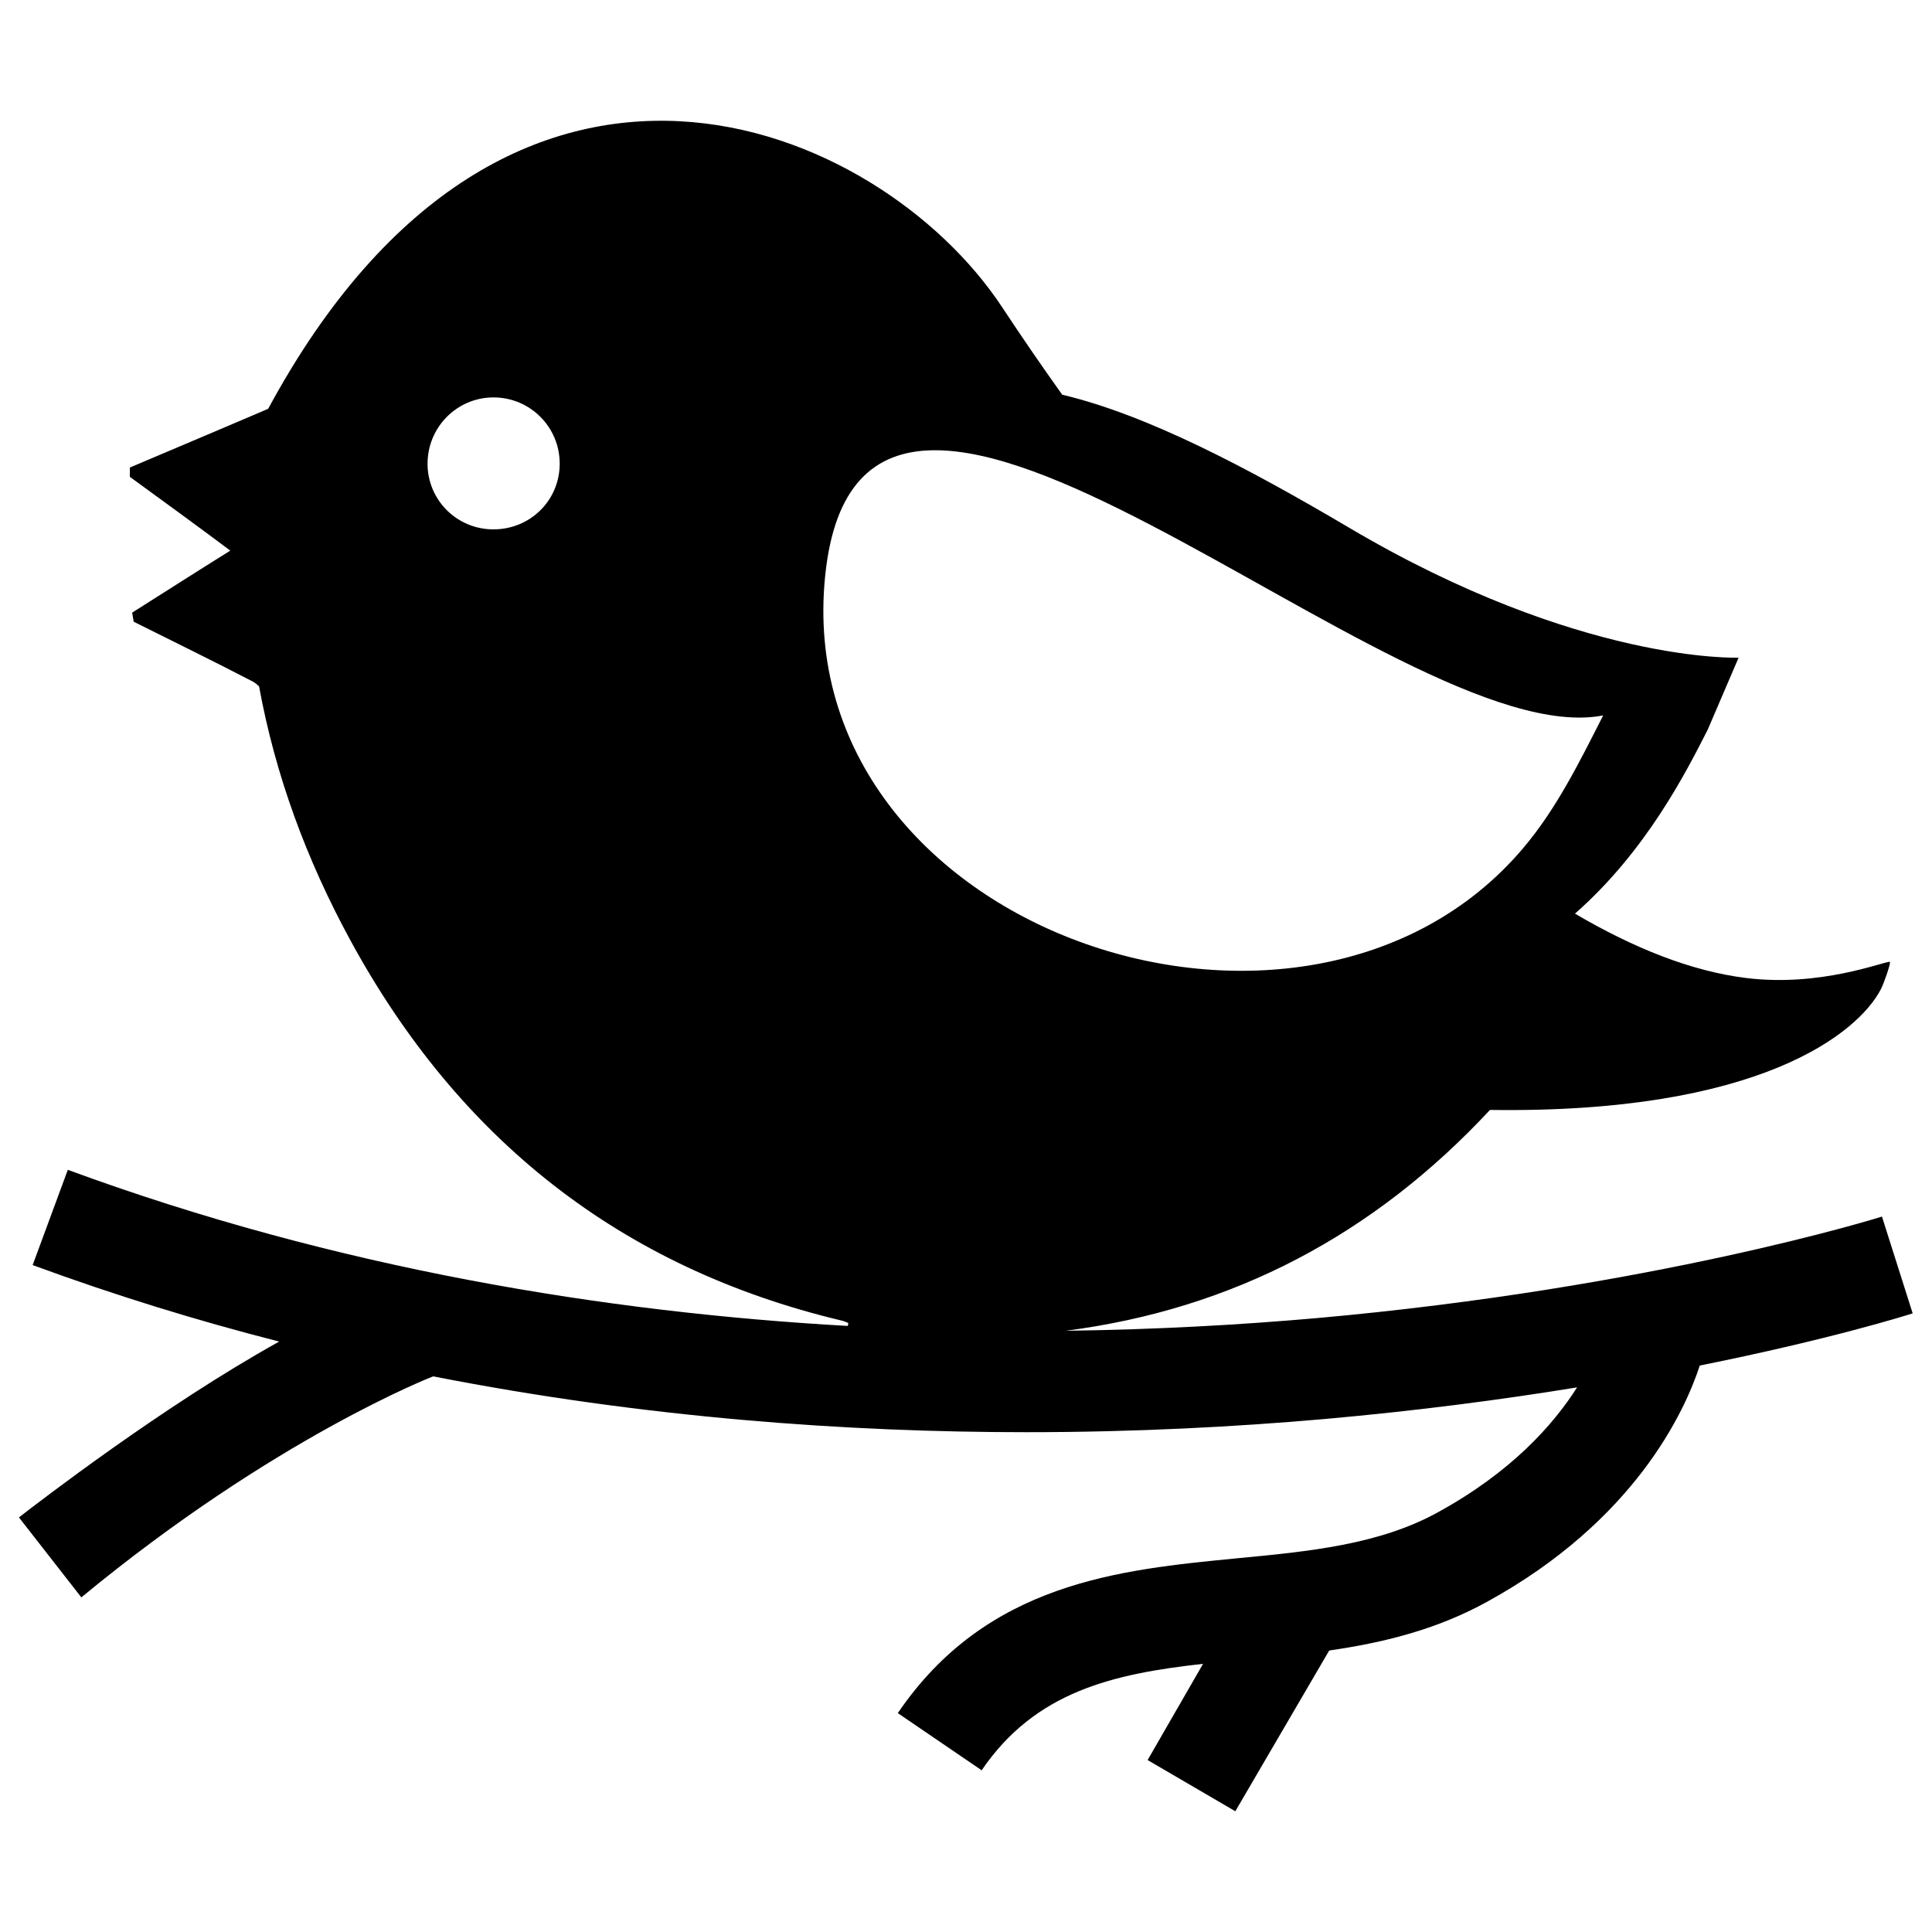
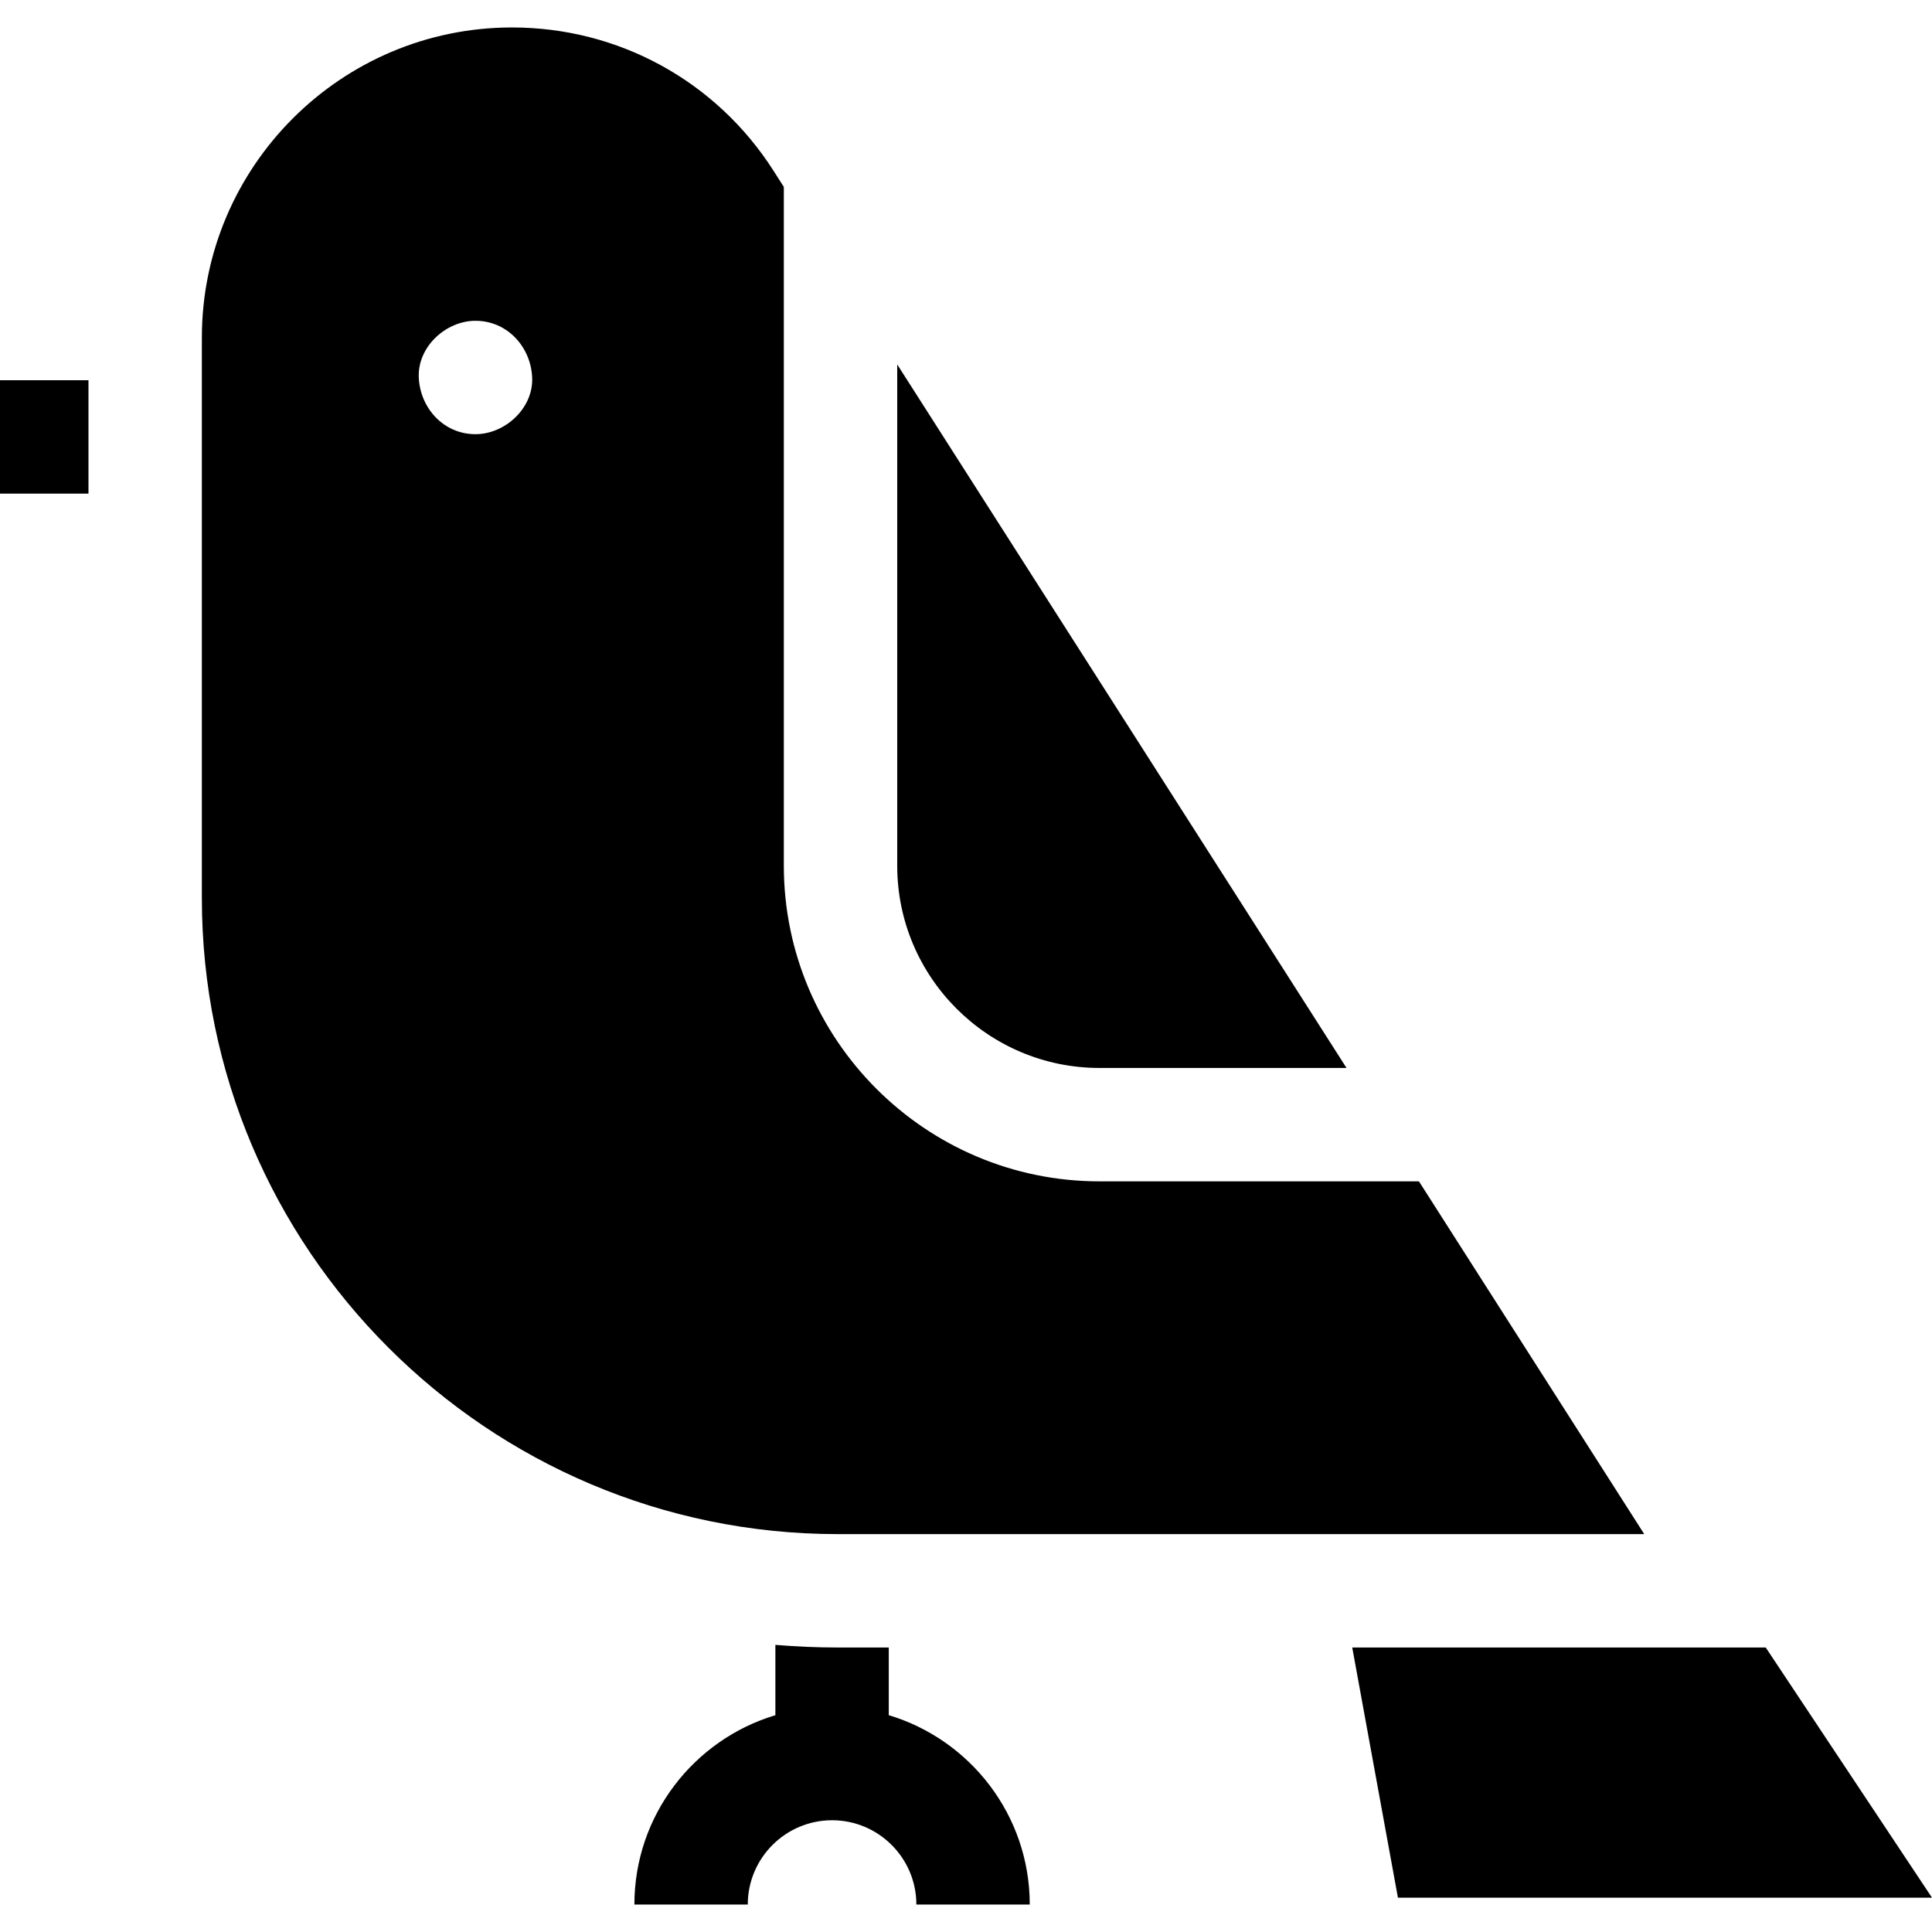
- <svg xmlns="http://www.w3.org/2000/svg" version="1.1" x="0px" y="0px" viewBox="0 0 1000 1000" enable-background="new 0 0 1000 1000" xml:space="preserve">
-   <g>
-     <g>
-       <g id="Layer_3_18_">
-         <path d="M990,679.8l-15.9-50.1c-1.2,0.4-118.8,37.1-293.1,52.6c-38.8,3.4-82.3,5.9-129.4,6.5c86.9-11.2,159.8-50,219.6-114.3c139.5,2,190.4-39.7,202.3-62.4c1.4-2.7,4.8-12.1,4.8-14.3c-3.5-0.1-36,13.2-74.6,8.4c-28.2-3.5-58-15.4-88.5-33.3c37-32.5,57.7-73.6,68.7-95.2l16-37.3c0,0-82.2,3.3-201.5-67.2c-52.8-31.2-104.7-58.5-148.6-68.9c-11-15.4-21.4-30.6-31.1-45.3c-63.3-96-255.2-178.2-379.9,52.6c0,0-50.4,21.5-71.6,30.4v4.8c17.4,12.7,34.8,25.3,52,38.2c-17,10.6-33.9,21.4-50.8,32.1c0.3,1.6,0.5,3.1,0.8,4.7c20.6,10.3,41.3,20.4,61.7,31c1.1,0.6,2.2,1.5,3.2,2.5c8.4,45.9,24.5,89.6,47.2,131.3c55.9,102.8,139.7,169.6,254.2,196.9c1.4,0.3,2.8,1,3.6,1.3c-0.1,0.5-0.2,1-0.3,1.5c-124.2-7-264-29.4-403.7-80.8l-18.2,49.3c42.7,15.7,85.3,28.8,127.6,39.6c-60,33.3-124.6,83.2-134.7,91l32.3,41.4c100.1-82.7,182.1-114.4,182.1-114.4c109.7,21.5,214.5,28.9,307,28.9c56.6,0,108.6-2.8,154.2-6.8c48.4-4.3,92.3-10.1,130.9-16.4c-12.2,19.2-33.9,43.8-72.3,64.8c-30.3,16.6-66.1,20.1-104,23.7c-60.6,5.9-129.3,12.5-175.3,80.1l43.4,29.6c27.8-40.8,67.9-49.9,114.6-55.1L594,911l45.4,26.5l48.6-83.2c27.7-4,55.3-10.7,81.5-25.1c76.8-42.1,102.6-98.8,110.3-122.4C947.1,693.3,987.2,680.7,990,679.8z M255.2,274c-18.7-0.1-33.8-15.1-33.9-33.8c-0.1-19,15.2-34.5,34.1-34.5c19,0,34.3,15.3,34.3,34.3C289.7,259,274.4,274.1,255.2,274z M427.1,298.1c19.1-187.9,295.1,93.1,402.7,72.2c-12.6,24.8-24.3,48.5-41.5,68.8c17.2-20.3-32.7,38.6,0,0C675.3,572.4,408.4,481.2,427.1,298.1z" />
-       </g>
-     </g>
-     <g />
-     <g />
-     <g />
-     <g />
-     <g />
-     <g />
-     <g />
-     <g />
-     <g />
-     <g />
-     <g />
-     <g />
-     <g />
-     <g />
-     <g />
+ <svg xmlns="http://www.w3.org/2000/svg" id="Capa_1" enable-background="new 0 0 511.164 511.164" height="512" viewBox="0 0 511.164 511.164" width="512">
+   <g id="XMLID_809_">
+     <path id="XMLID_810_" d="m357.771 435.893 12.09 66.193h141.303l-43.991-66.193z" />
+     <path id="XMLID_820_" d="m0 100.6h23.407v30h-23.407z" />
+     <path id="XMLID_822_" d="m221.701 435.893c-5.575 0-11.093-.243-16.553-.697v18.604c-21.55 6.465-37.301 26.472-37.301 50.098h30c0-12.297 10.004-22.301 22.301-22.301s22.301 10.004 22.301 22.301h30c0-23.626-15.752-43.634-37.301-50.098v-17.907z" />
+     <path id="XMLID_823_" d="m290.904 282.559h65.355l-118.875-186.134v132.613c0 29.512 24.009 53.521 53.52 53.521z" />
+     <path id="XMLID_961_" d="m221.701 405.893h213.327l-59.609-93.334h-84.514c-46.053 0-83.521-37.467-83.521-83.521v-179.586l-2.74-4.291c-15.155-23.729-41.012-37.896-69.167-37.896-45.253 0-82.069 36.816-82.069 82.07v148.264c-.001 92.798 75.495 168.294 168.293 168.294zm-95.902-321.018c8.409 0 14.636 6.873 15 15 .363 8.101-7.154 15-15 15-8.409 0-14.636-6.873-15-15-.363-8.101 7.154-15 15-15z" />
  </g>
</svg>
